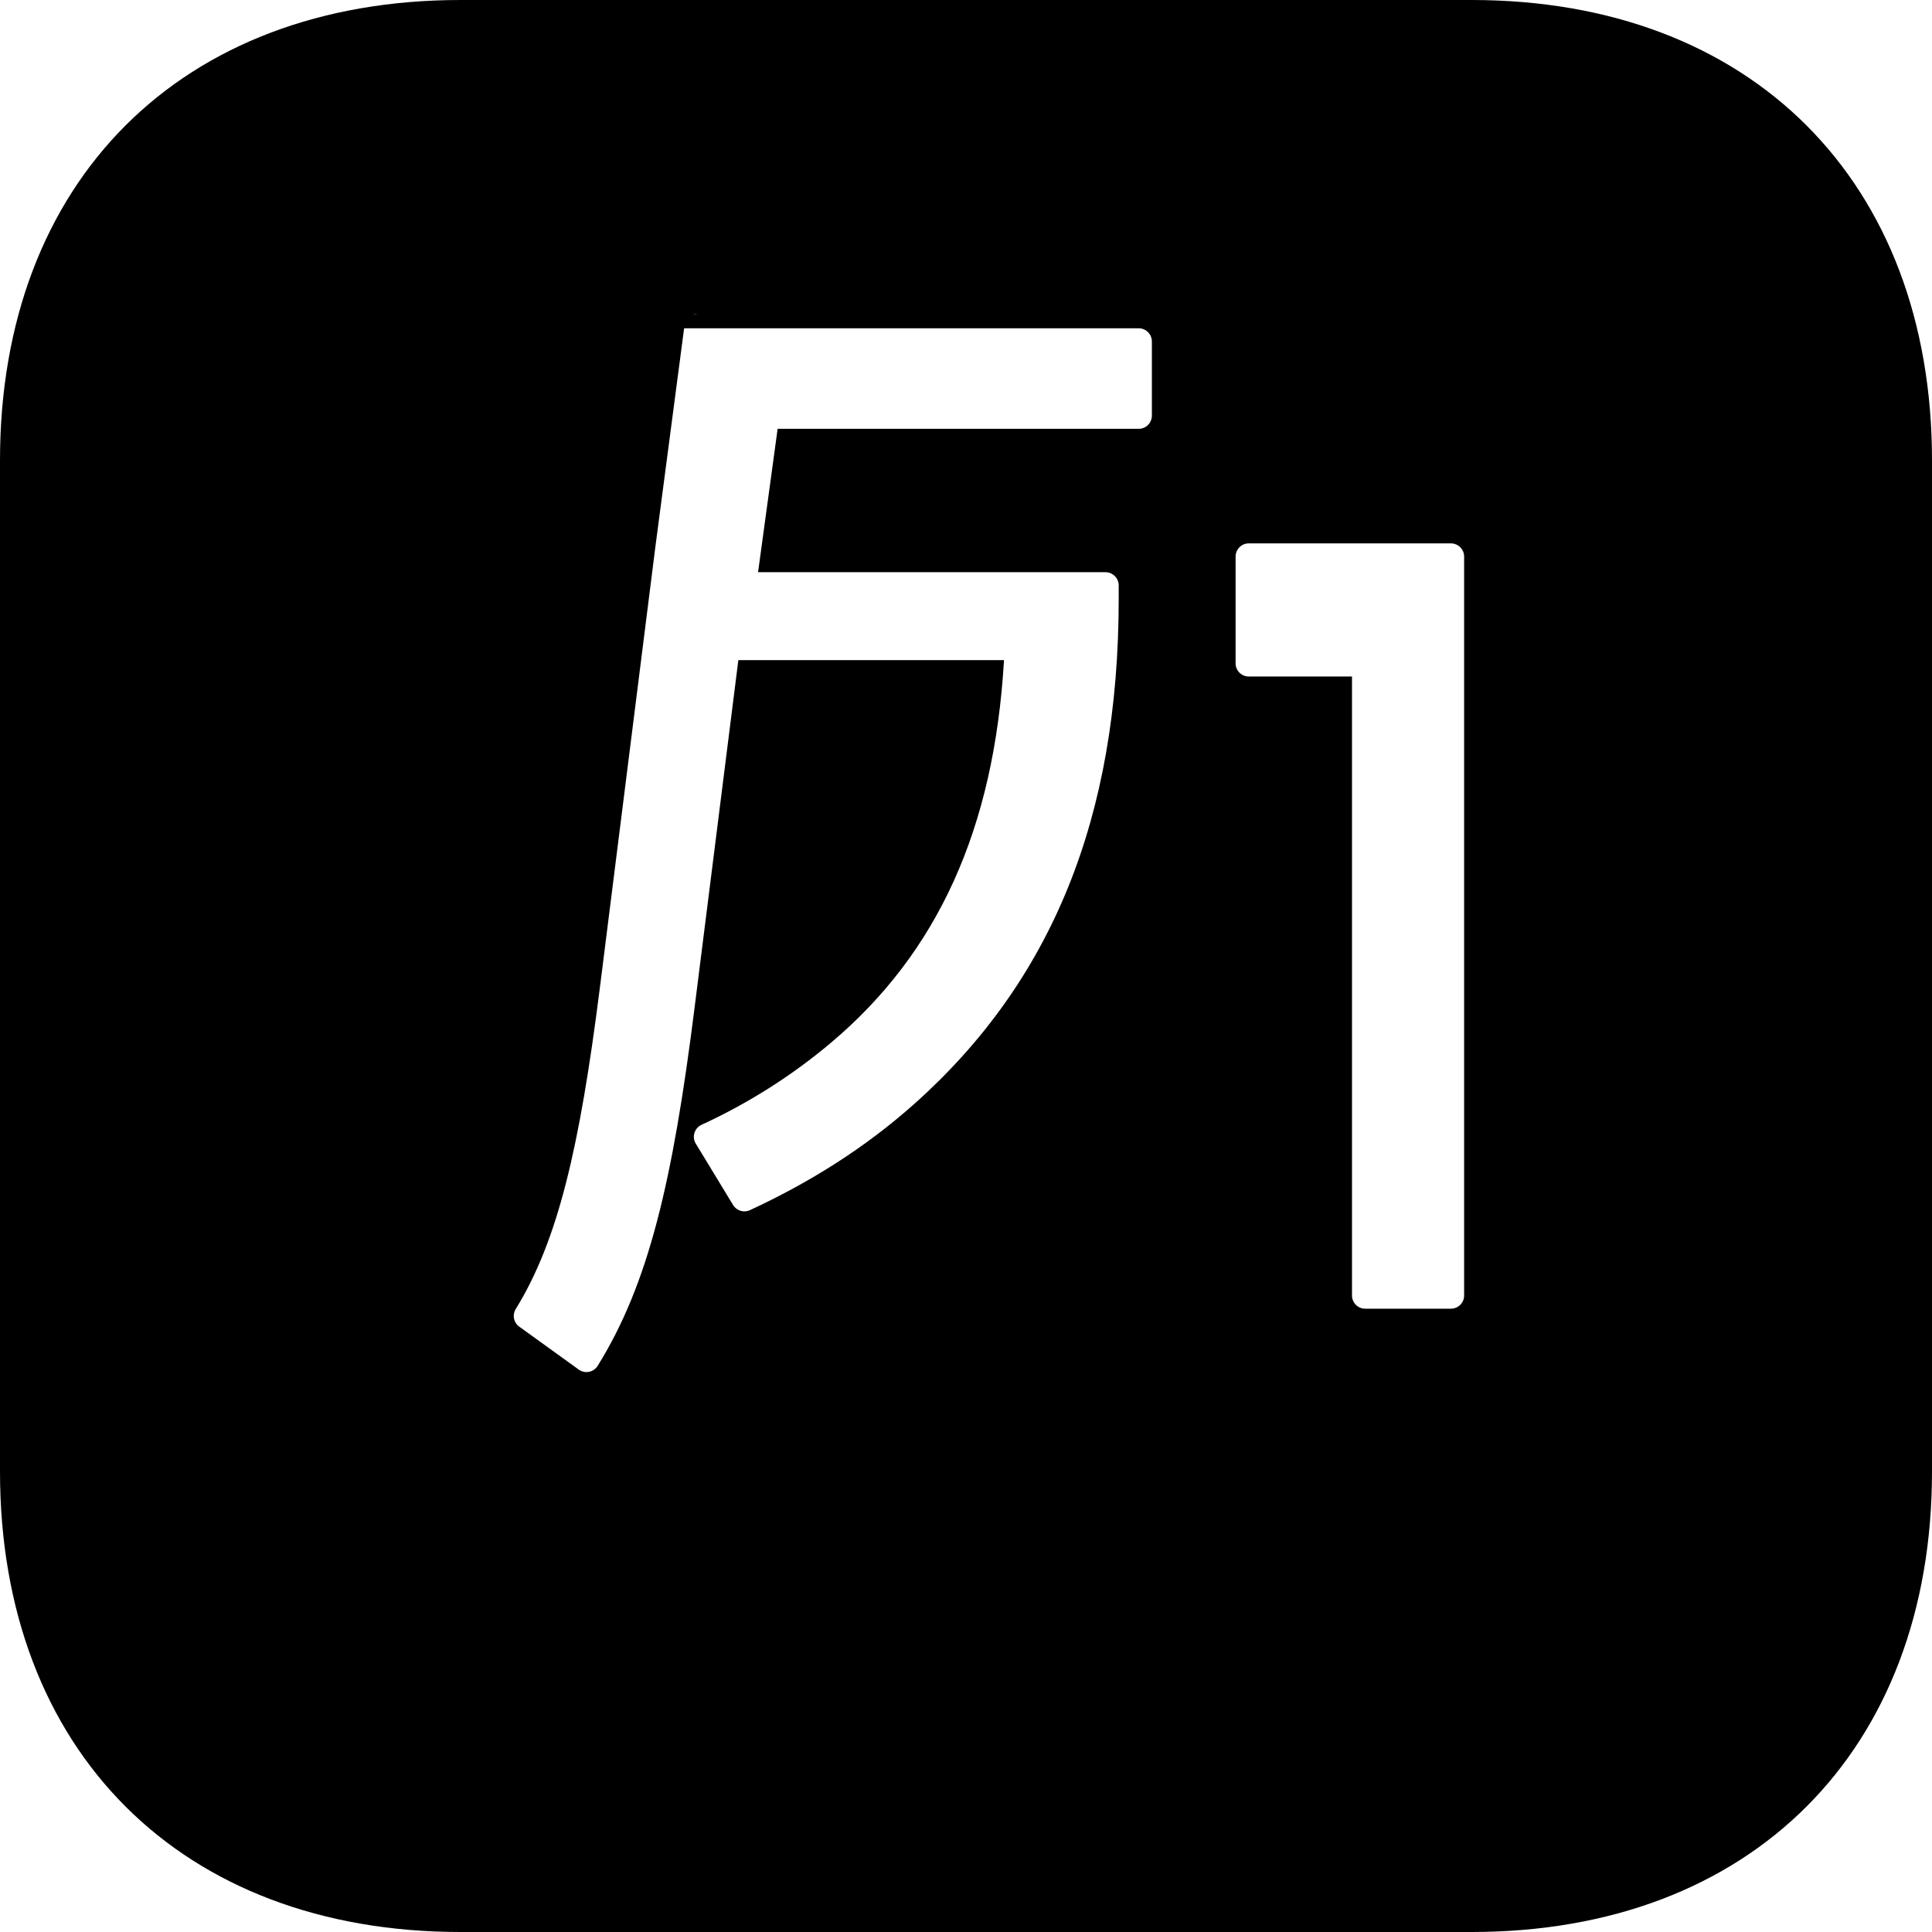
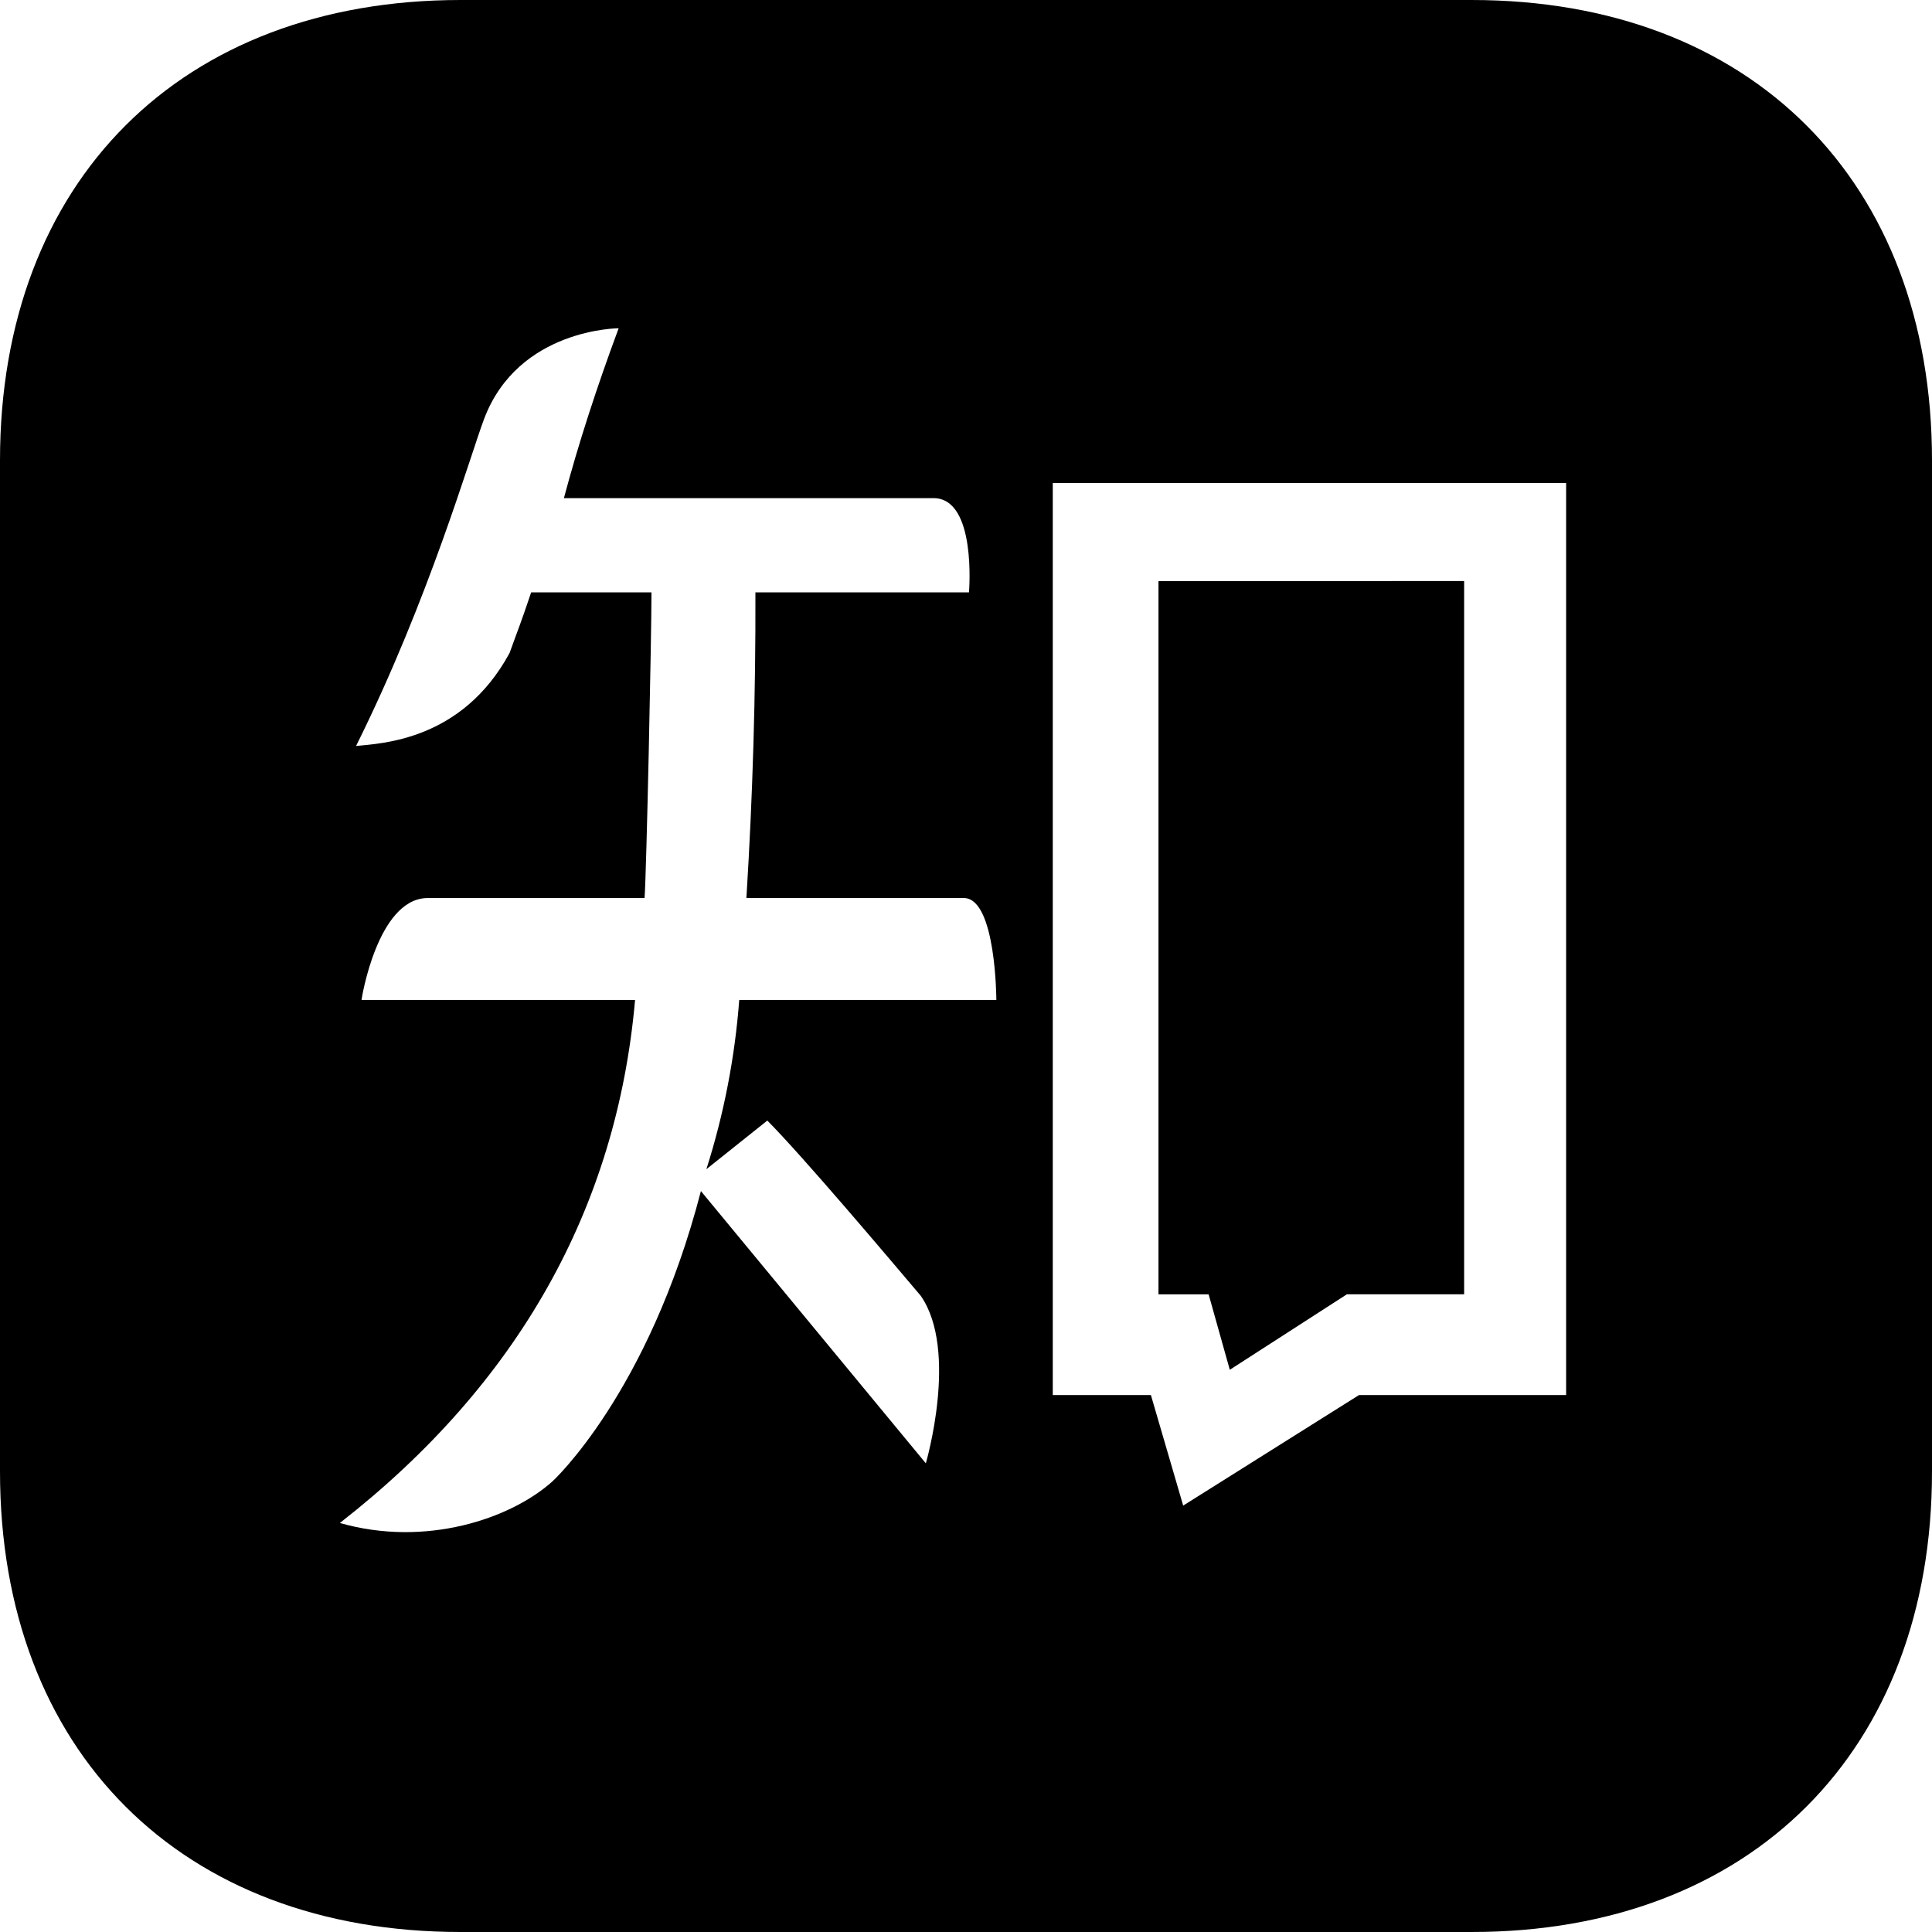
- <svg xmlns="http://www.w3.org/2000/svg" width="24" height="24" viewBox="0 0 24 24" fill="currentColor" stroke="none">
-   <path d="M5.721 0C2.251 0 0 2.25 0 5.719V18.28C0 21.751 2.252 24 5.721 24h12.56C21.751 24 24 21.75 24 18.281V5.72C24 2.249 21.75 0 18.281 0zm1.964 4.078h6.46c.09 0 .164.073.164.164v.921c0 .09-.073.164-.163.164H9.66l-.243 1.781h4.316c.09 0 .164.074.164.164v.164c0 2.725-.834 4.756-2.537 6.275-.614.548-1.3.977-2.044 1.322a.164.164 0 0 1-.21-.065l-.468-.77a.164.164 0 0 1 .072-.223c.586-.27 1.124-.61 1.614-1.023 1.322-1.115 2.026-2.654 2.148-4.752H9.172l-.545 4.328c-.27 2.143-.568 3.418-1.202 4.438a.164.164 0 0 1-.232.05l-.74-.534a.164.164 0 0 1-.043-.226c.522-.85.79-2 1.04-3.972l.69-5.482.363-2.76a.164.164 0 0 1 .162-.143zm7.828 2.672h2.51c.091 0 .165.074.165.164v9.18c0 .09-.074.163-.164.163h-1.065a.164.164 0 0 1-.164-.163v-7.69h-1.282a.164.164 0 0 1-.164-.163V6.914c0-.09.073-.164.164-.164z" />
+ <svg xmlns="http://www.w3.org/2000/svg" fill="currentColor" role="img" viewBox="0 0 24 24">
+   <path d="M5.721 0C2.251 0 0 2.25 0 5.719V18.28C0 21.751 2.252 24 5.721 24h12.56C21.751 24 24 21.75 24 18.281V5.72C24 2.249 21.75 0 18.281 0zm1.964 4.078c-.271.73-.5 1.434-.68 2.11h4.587c.545-.006.445 1.168.445 1.171H9.384a58.104 58.104 0 01-.112 3.797h2.712c.388.023.393 1.251.393 1.266H9.183a9.223 9.223 0 01-.408 2.102l.757-.604c.452.456 1.512 1.712 1.906 2.177.473.681.063 2.081.063 2.081l-2.794-3.382c-.653 2.518-1.845 3.607-1.845 3.607-.523.468-1.58.82-2.64.516 2.218-1.73 3.44-3.917 3.667-6.497H4.491c0-.015.197-1.243.806-1.266h2.71c.024-.32.086-3.254.086-3.797H6.598c-.136.406-.158.447-.268.753-.594 1.095-1.603 1.122-1.907 1.155.906-1.821 1.416-3.6 1.591-4.064.425-1.124 1.671-1.125 1.671-1.125zM13.078 6h6.377v11.33h-2.573l-2.184 1.373-.401-1.373h-1.219zm1.313 1.219v8.86h.623l.263.937 1.455-.938h1.456v-8.86z" />
</svg>
